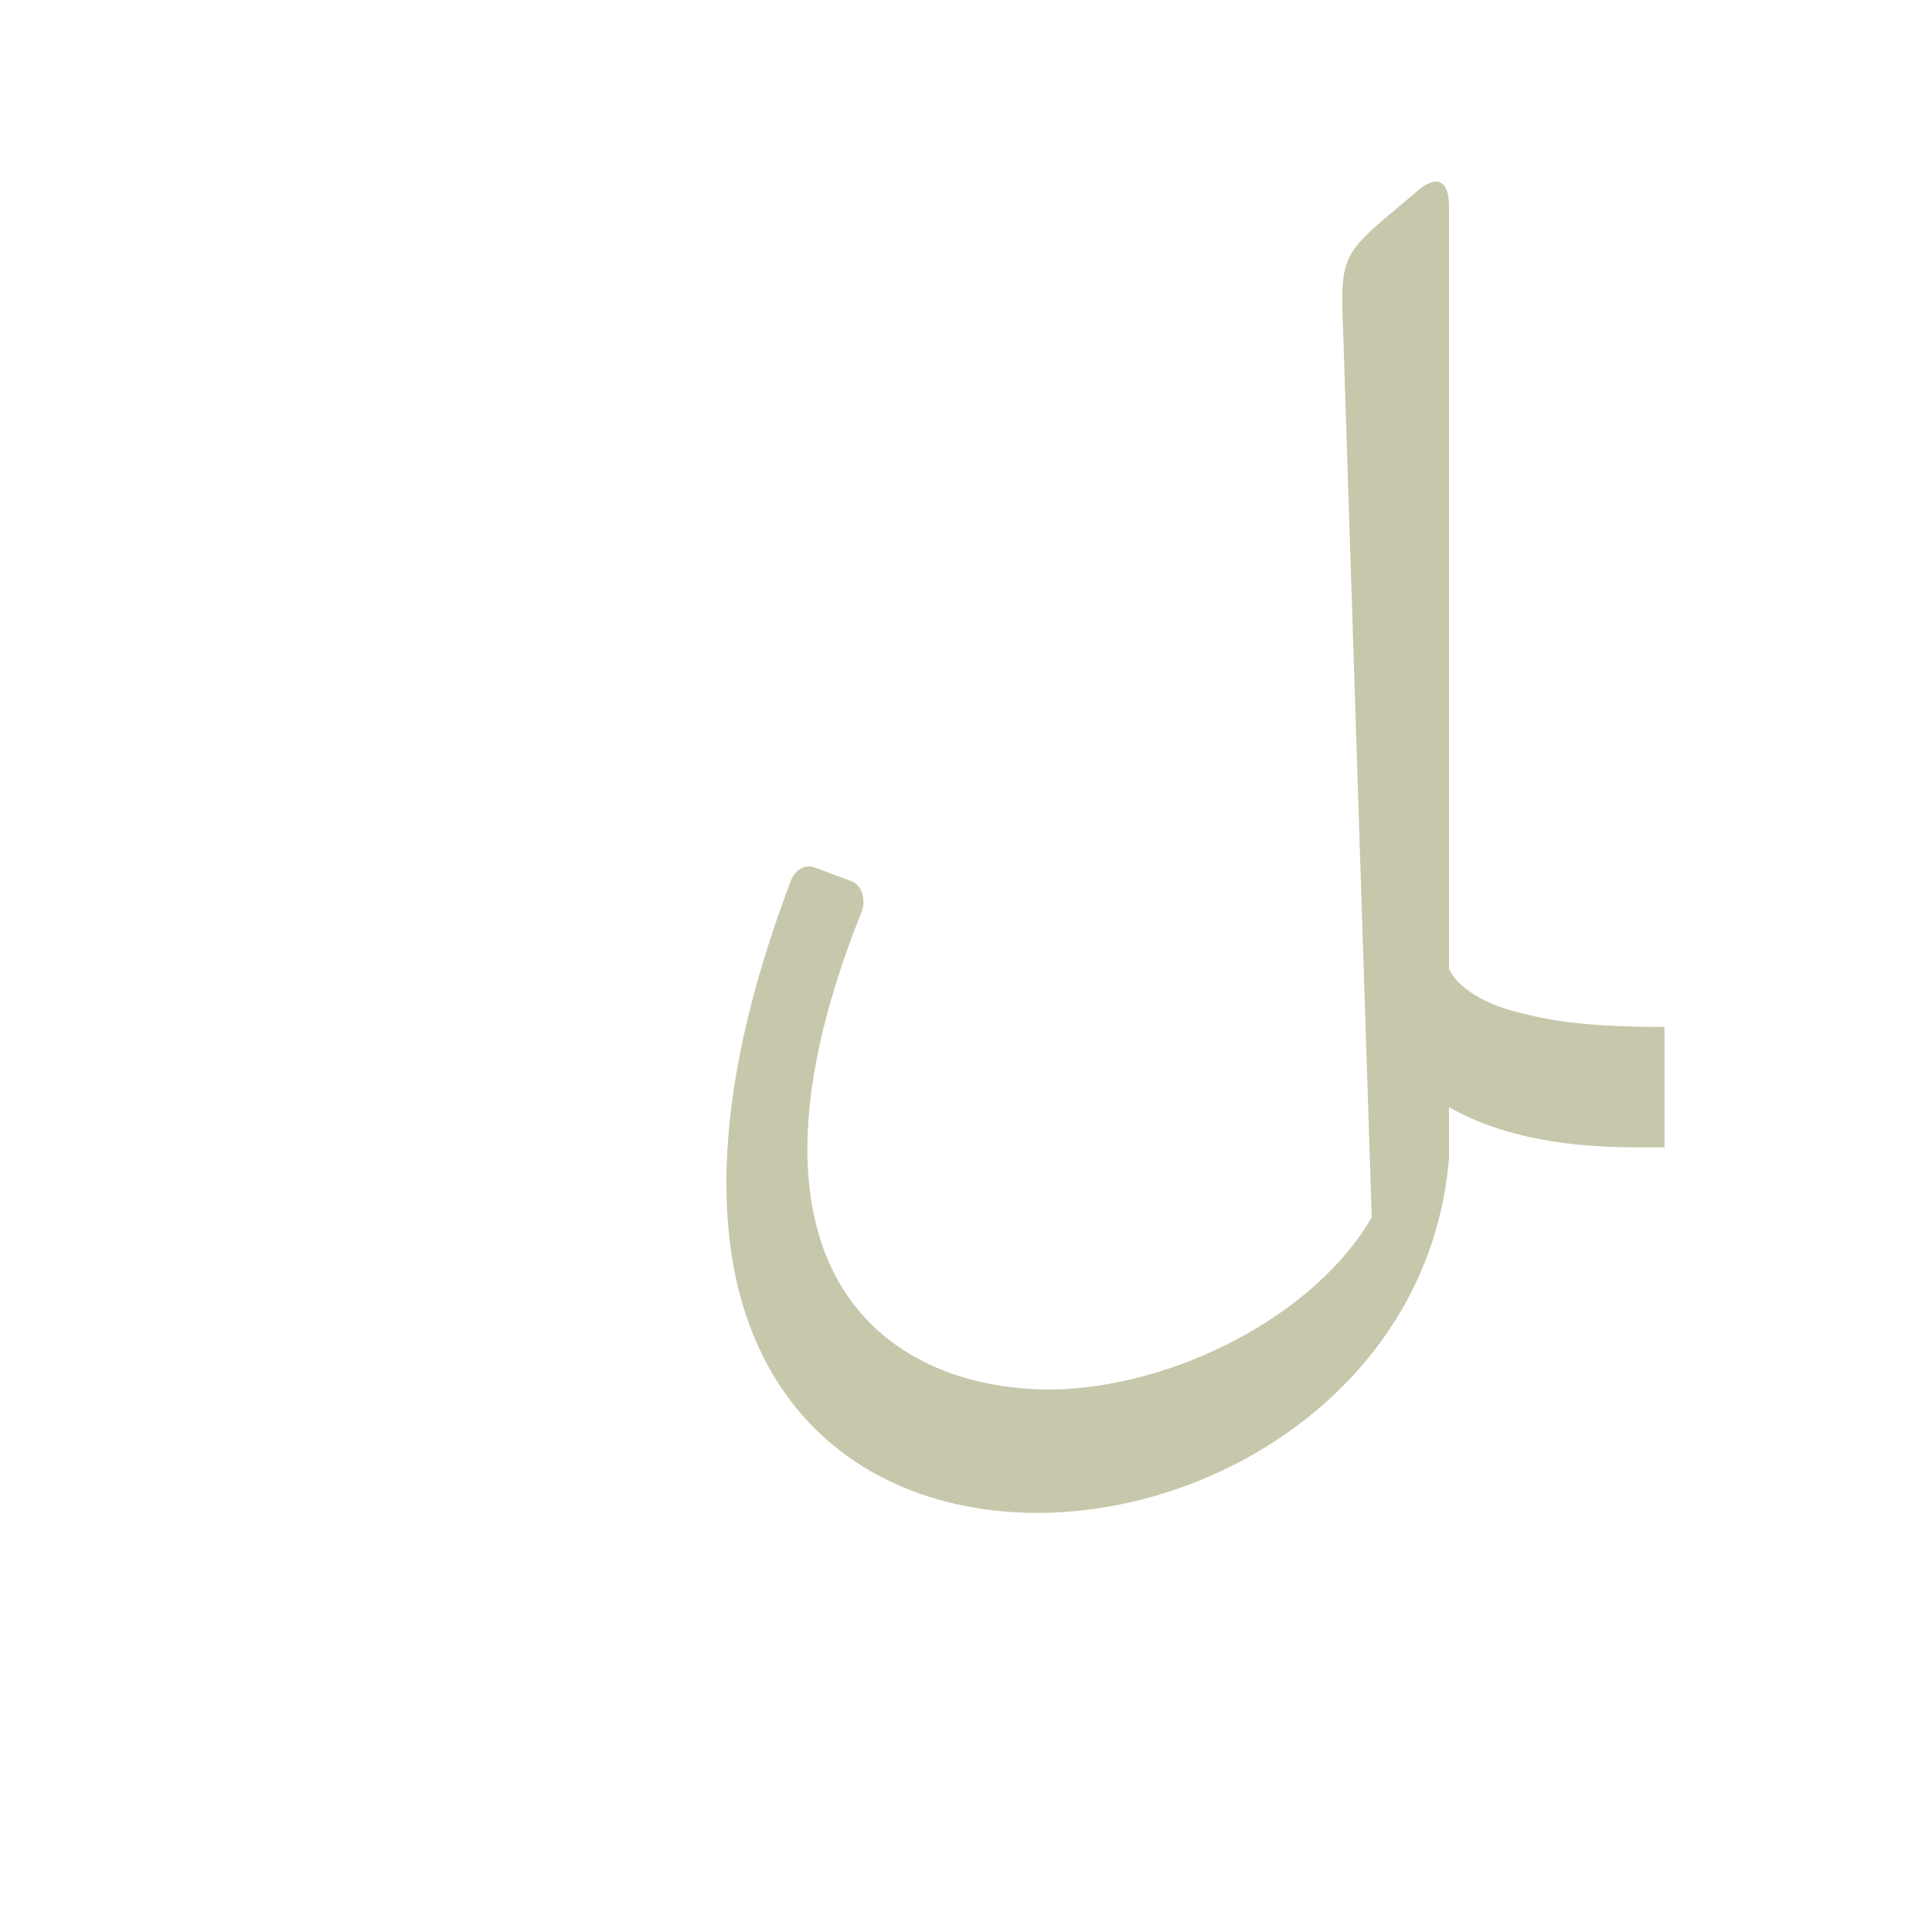
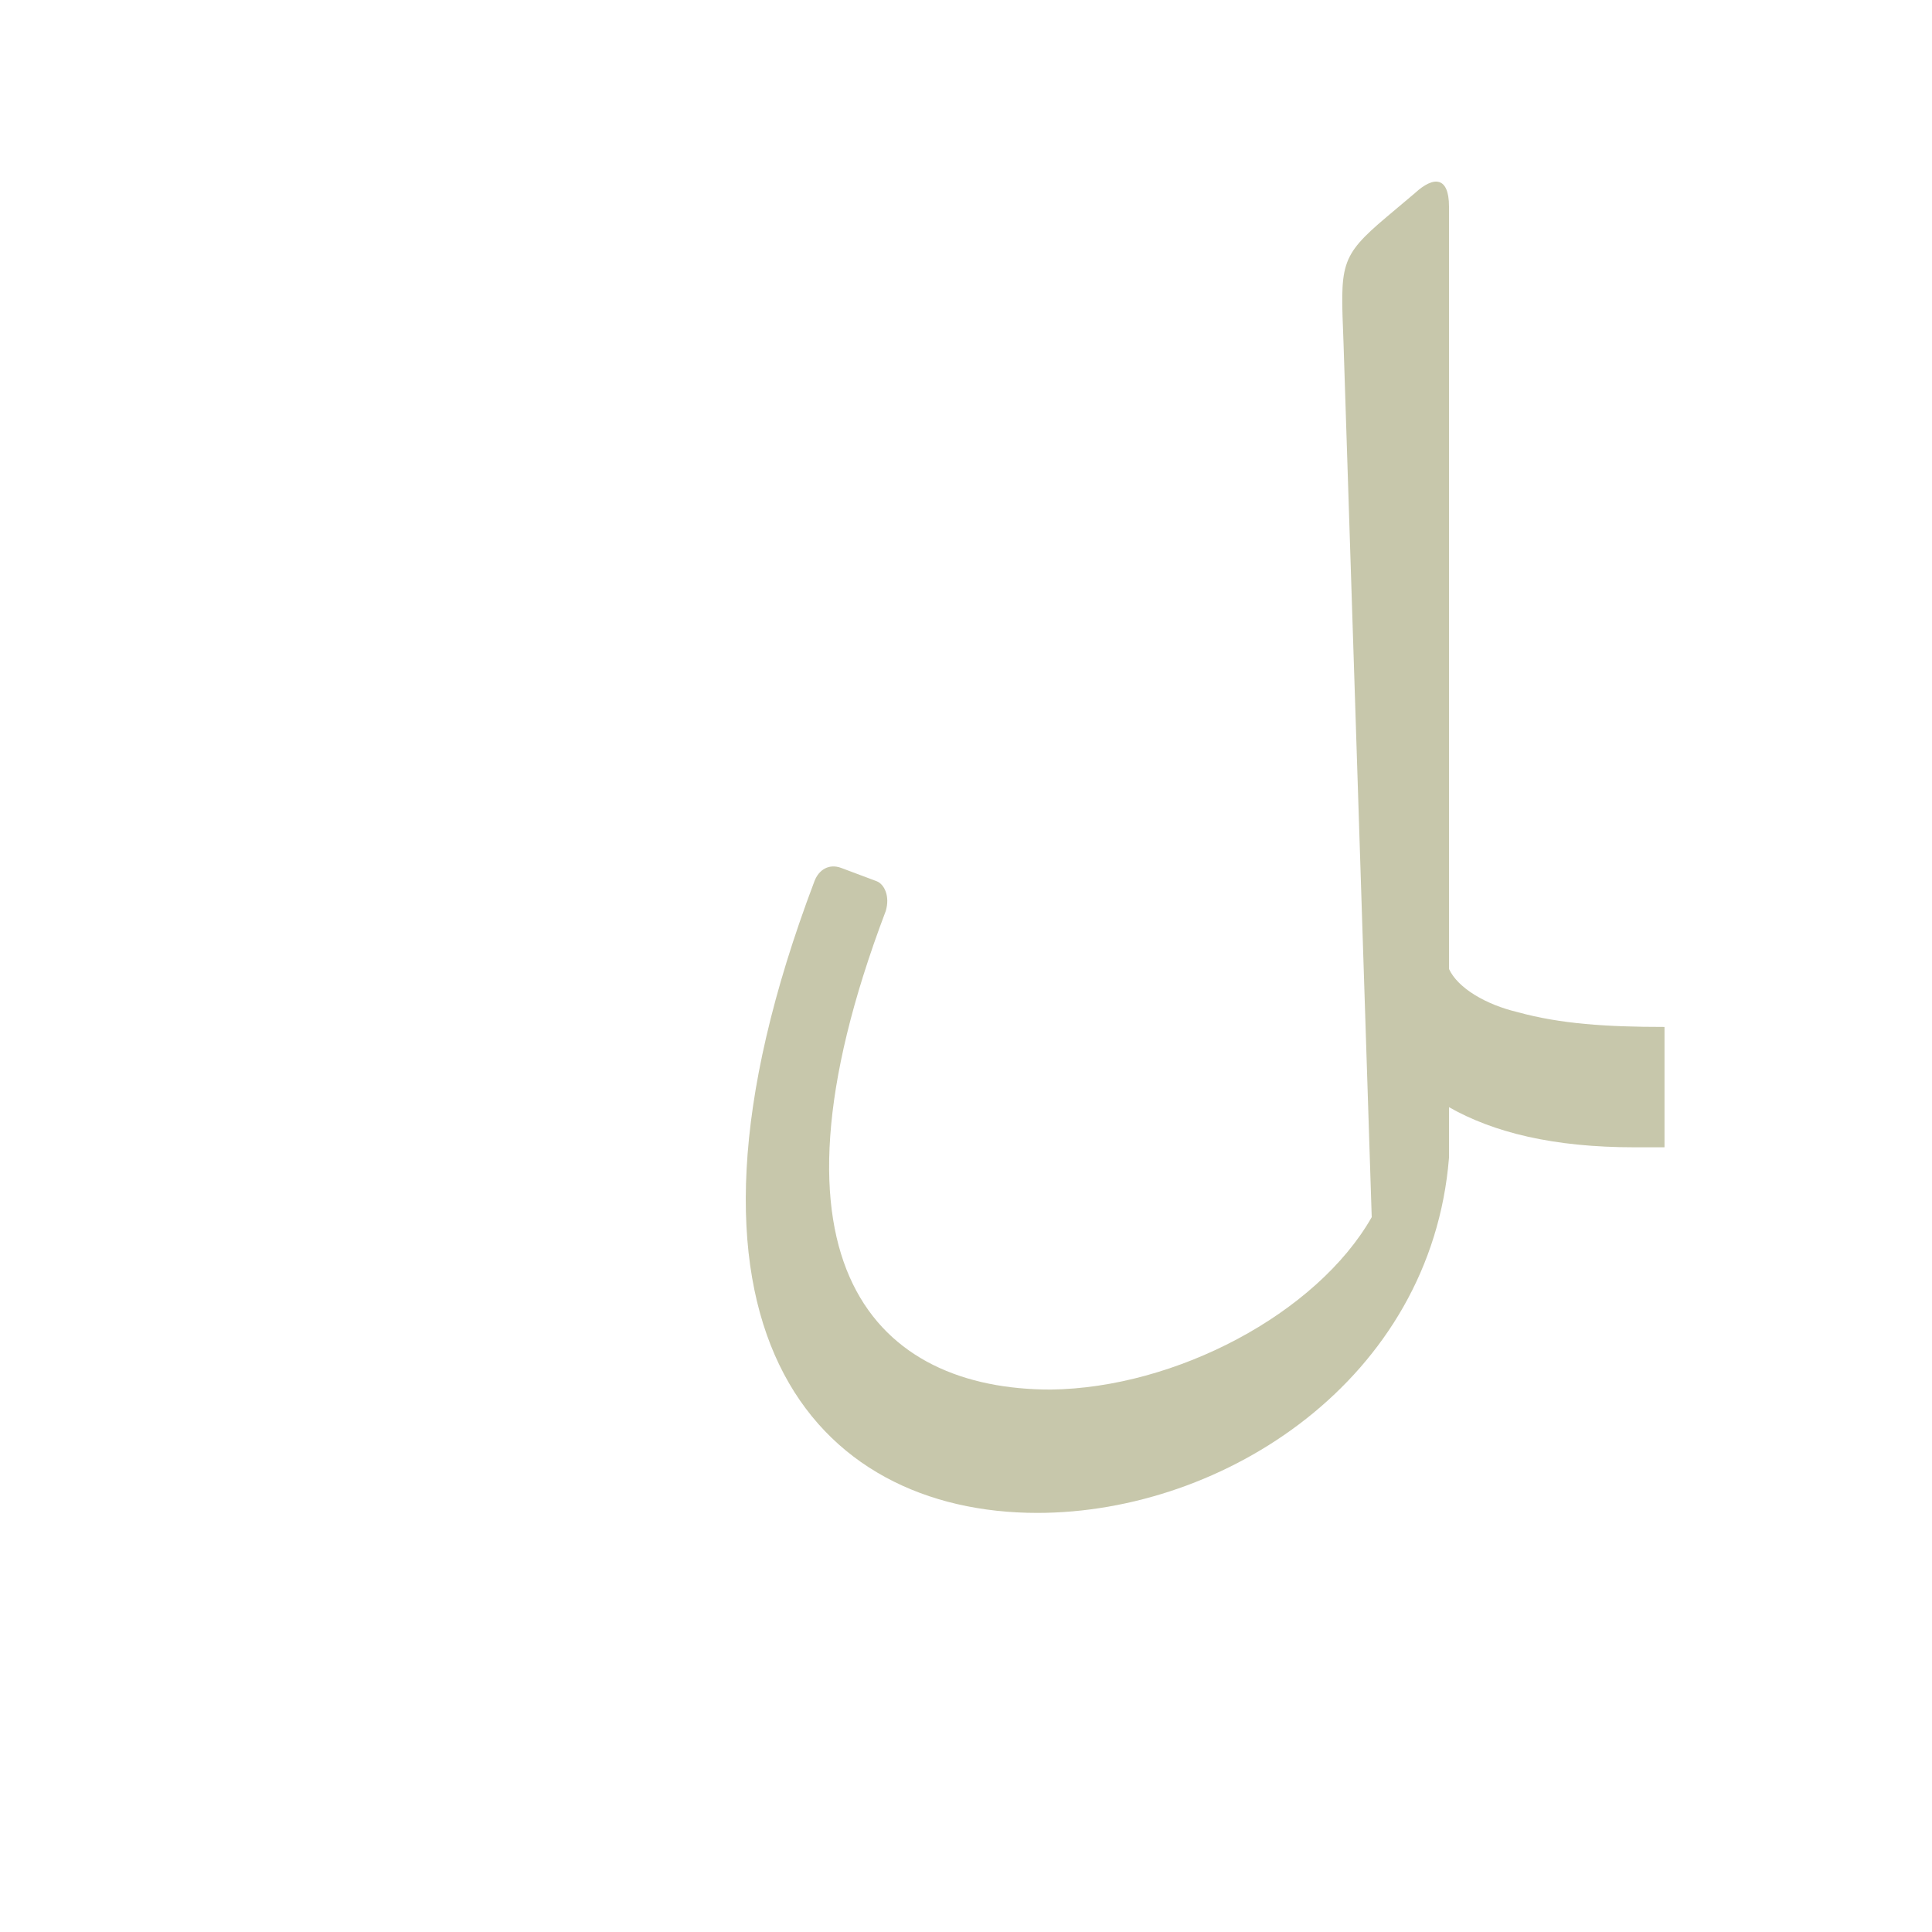
<svg xmlns="http://www.w3.org/2000/svg" xml:space="preserve" width="1300px" height="1300px" version="1.0" style="shape-rendering:geometricPrecision; text-rendering:geometricPrecision; image-rendering:optimizeQuality; fill-rule:evenodd; clip-rule:evenodd" viewBox="0 0 1300 1056">
  <defs>
    <style type="text/css">
   
    .fil0 {fill:#999966;fill-opacity:0.549}
   
  </style>
  </defs>
  <g id="_100:master">
-     <path class="fil0" d="M923 697l0 0 -19 -589c-2,-52 -3,-57 29,-84l19 -16c13,-12 23,-11 23,9l0 513c6,13 25,24 46,29 29,8 60,10 99,10l0 81 -20 0c-55,0 -95,-10 -125,-27l0 34 0 0c-12,149 -151,239 -277,239 -149,0 -280,-124 -166,-425 3,-8 10,-12 17,-9l24 9c6,2 10,11 7,20 -95,236 11,322 127,322 84,-1 179,-51 216,-116z" />
+     <path class="fil0" d="M923 697l0 0 -19 -589c-2,-52 -3,-57 29,-84l19 -16c13,-12 23,-11 23,9l0 513c6,13 25,24 46,29 29,8 60,10 99,10l0 81 -20 0c-55,0 -95,-10 -125,-27l0 34 0 0c-12,149 -151,239 -277,239 -149,0 -264,-124 -150,-425 3,-8 10,-12 18,-9l24 9c5,2 9,10 6,20 -91,240 -5,322 111,322 84,-1 179,-51 216,-116z" />
  </g>
</svg>
